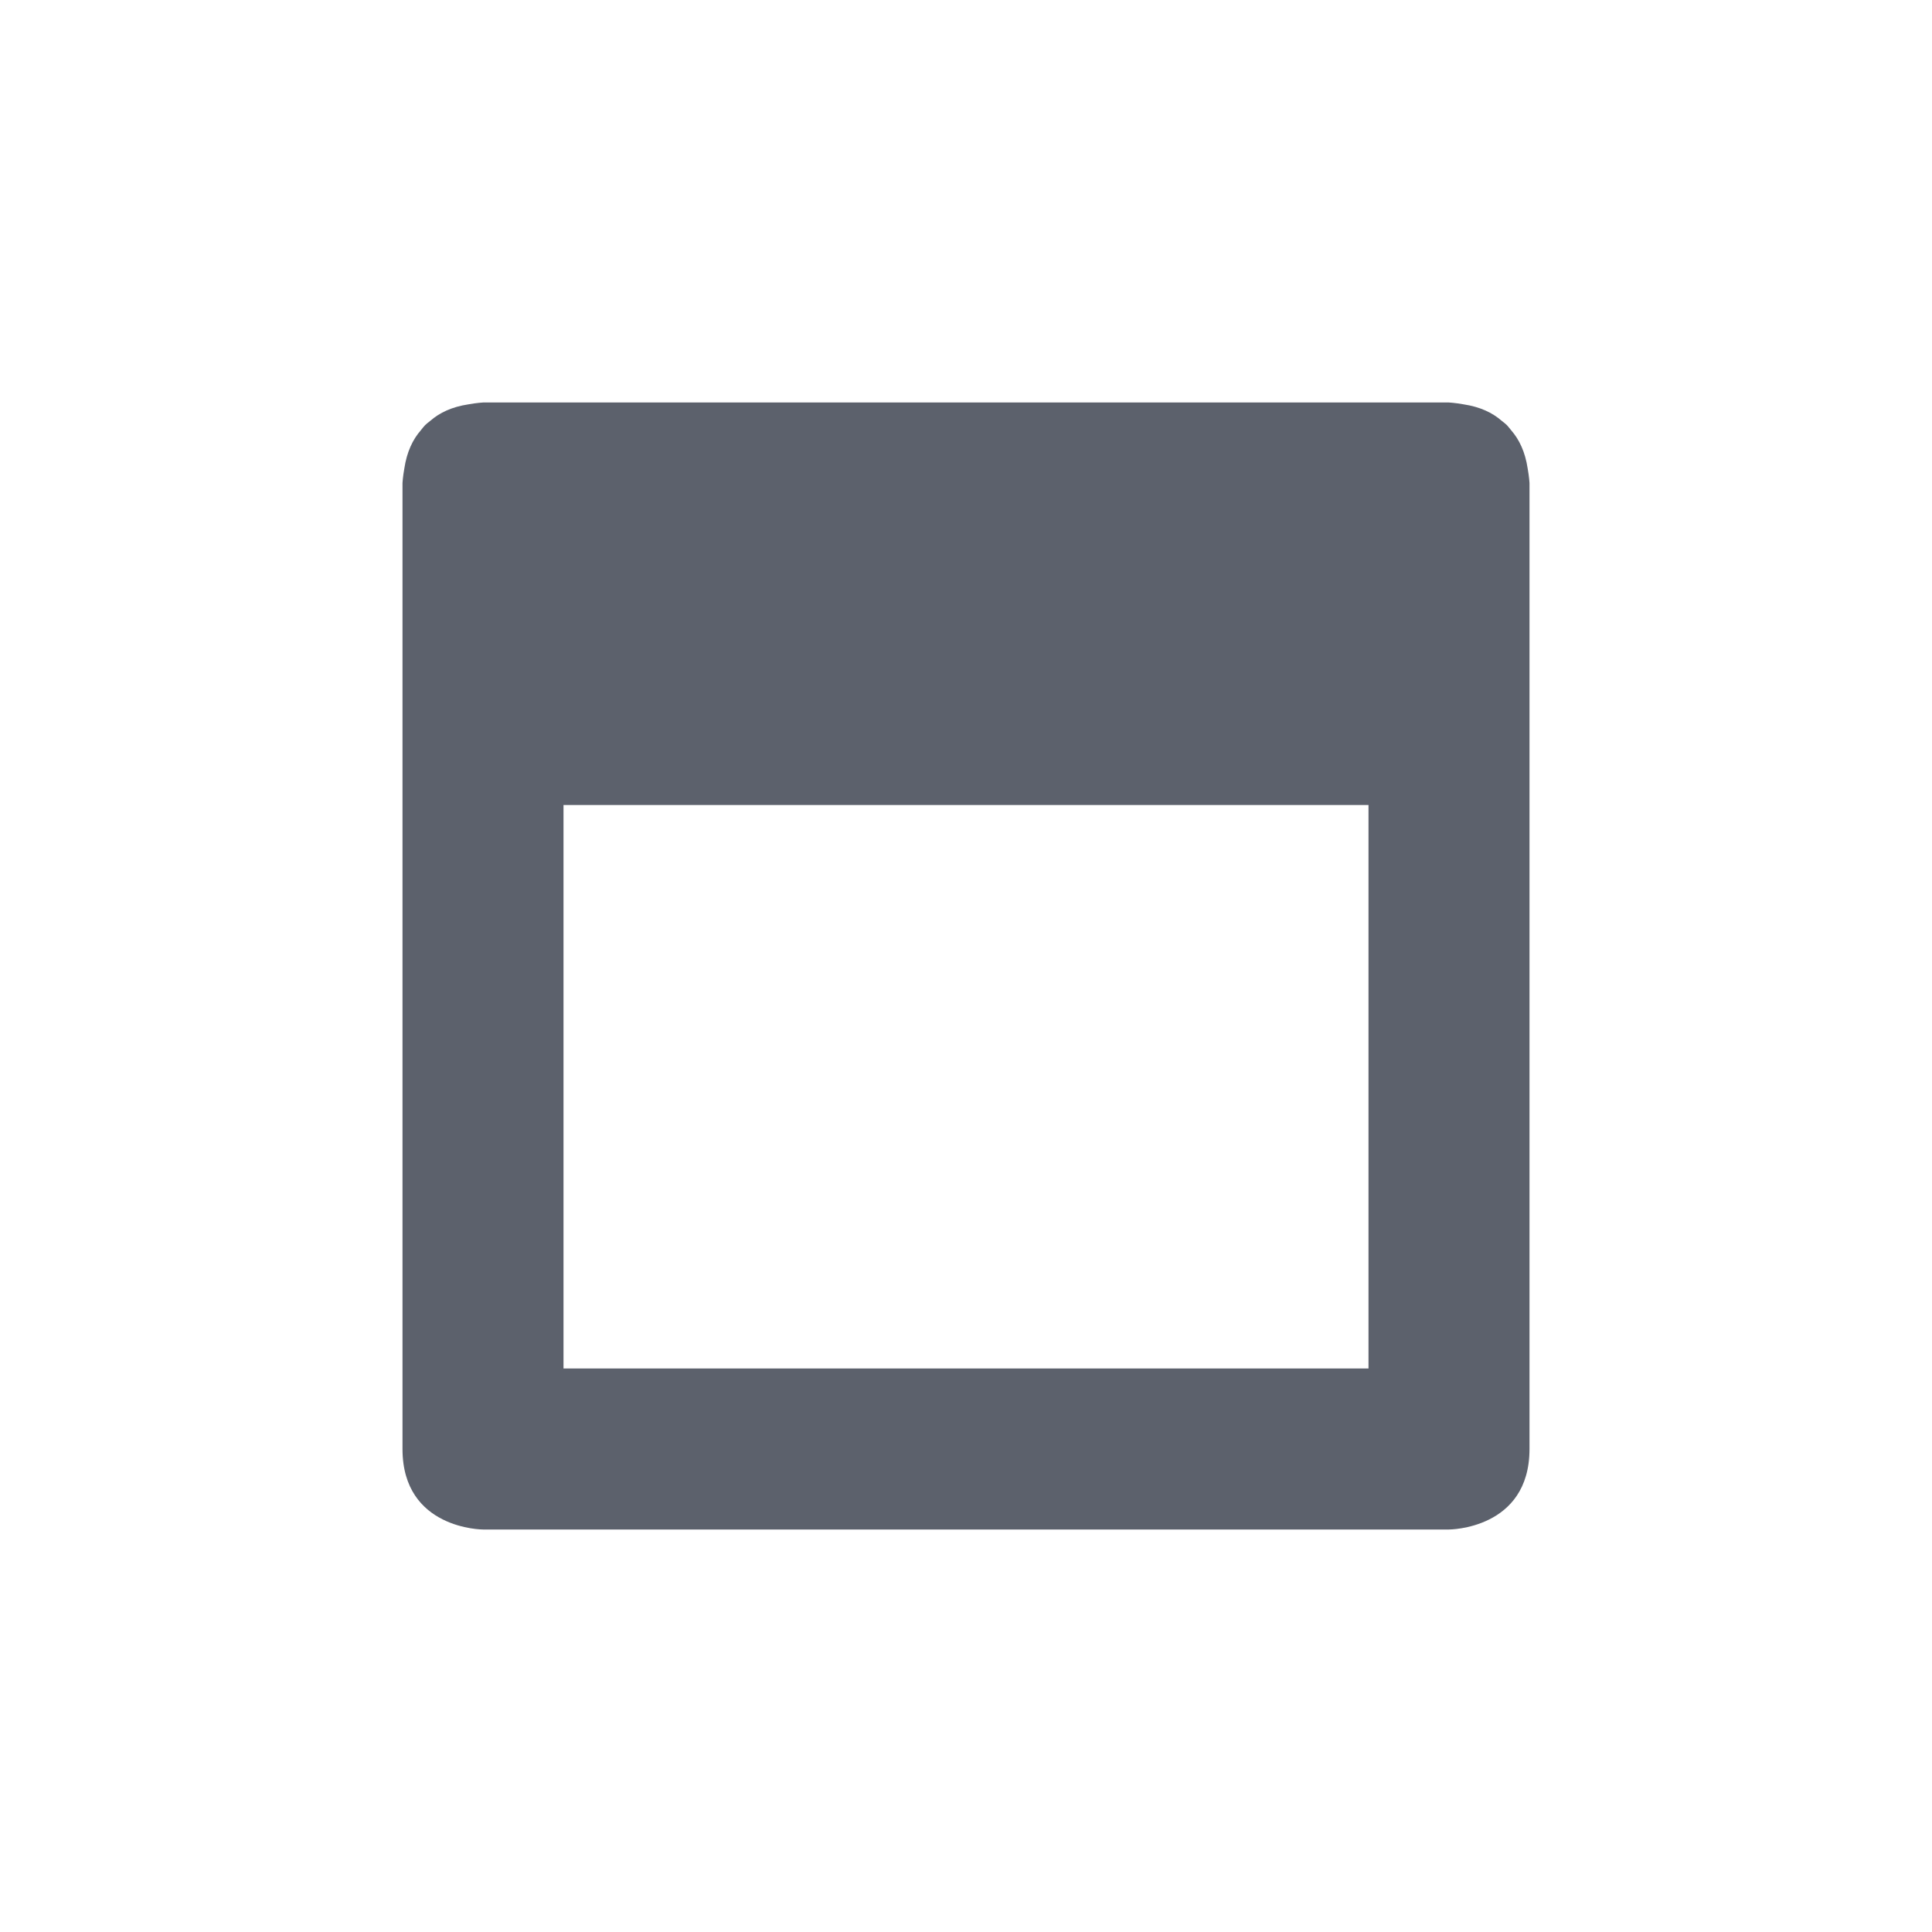
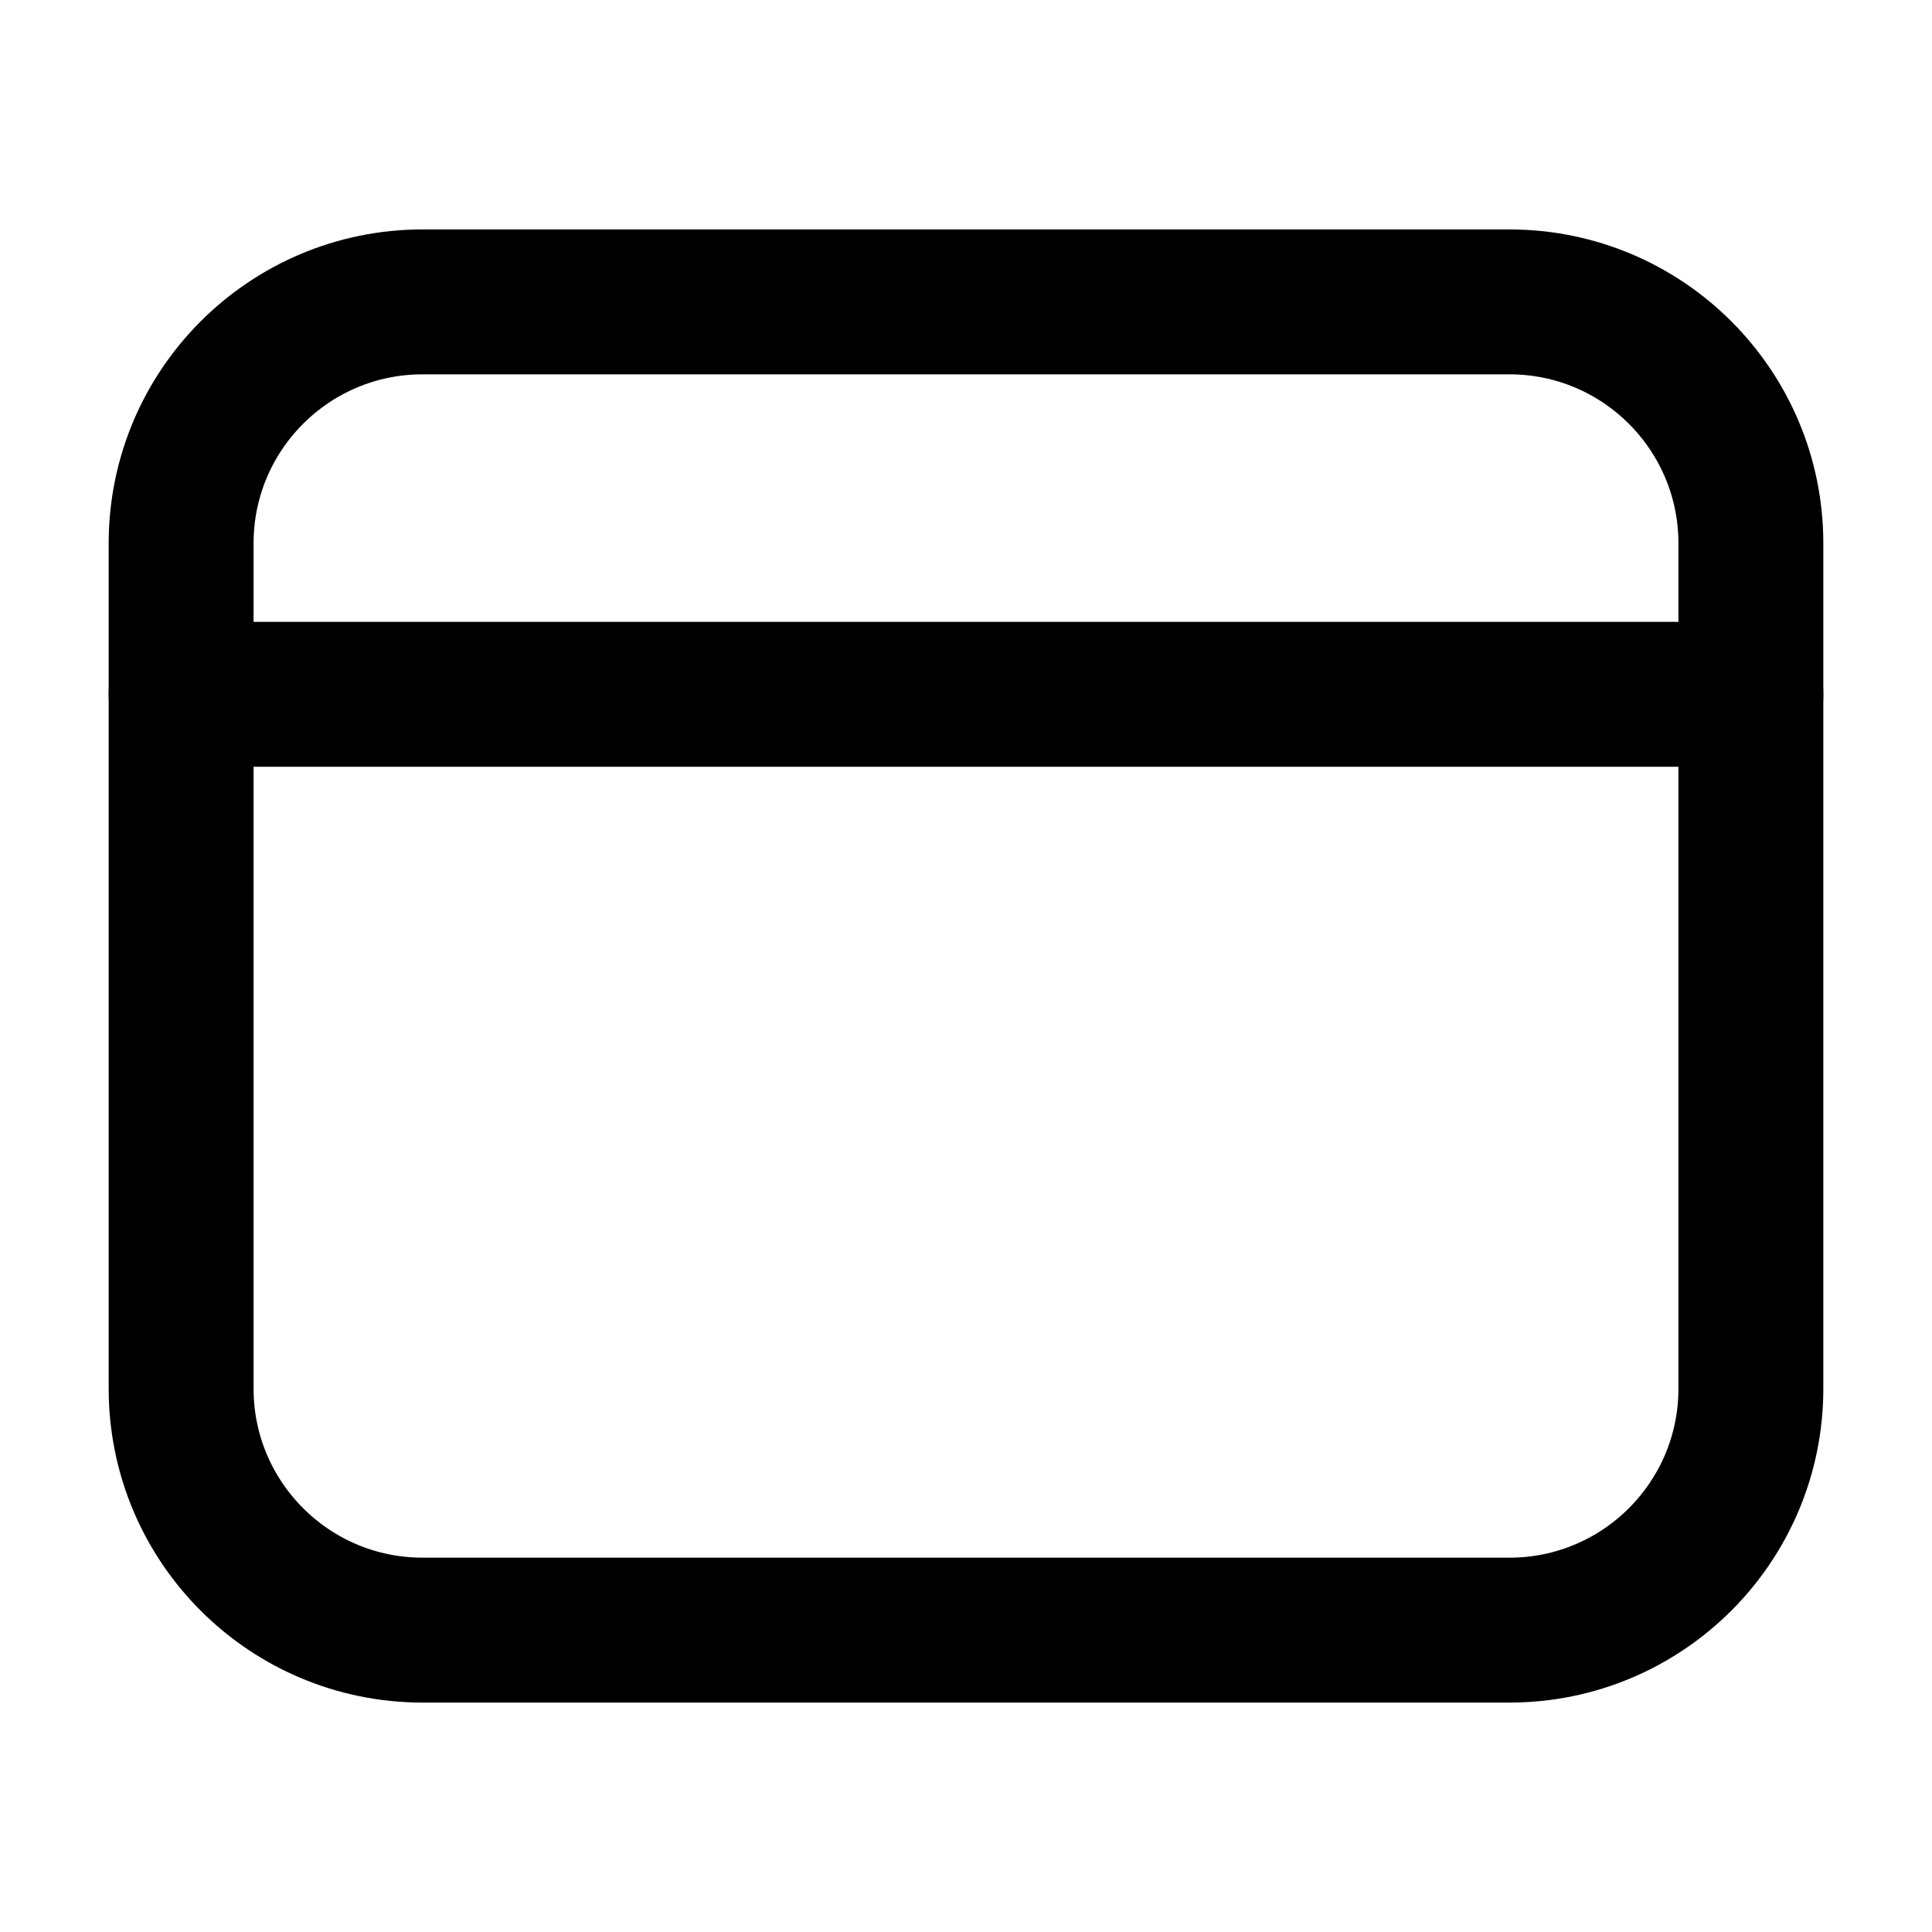
- <svg xmlns="http://www.w3.org/2000/svg" width="24" height="24" viewBox="0 0 24 24">
-   <defs>
-     <style type="text/css" id="current-color-scheme">
-    .ColorScheme-Text { color:#5c616c; } .ColorScheme-Highlight { color:#5294e2; } .ColorScheme-ButtonBackground { color:#d3dae3; }
-   </style>
-   </defs>
-   <path style="fill:currentColor;opacity:1" class="ColorScheme-Text" transform="translate(4 4)" d="M 2 1 C 2 1 1.924 1.004 1.818 1.023 C 1.614 1.054 1.46 1.127 1.346 1.227 C 1.324 1.243 1.302 1.262 1.281 1.281 C 1.262 1.302 1.243 1.324 1.227 1.346 C 1.127 1.46 1.054 1.614 1.023 1.818 C 1.004 1.924 1 2 1 2 L 1 14 C 1 15 2 15 2 15 L 14 15 C 14 15 15 15 15 14 L 15 2 C 15 2 14.996 1.924 14.977 1.818 C 14.946 1.614 14.873 1.46 14.773 1.346 C 14.756 1.324 14.738 1.302 14.719 1.281 C 14.698 1.262 14.676 1.243 14.654 1.227 C 14.54 1.127 14.386 1.054 14.182 1.023 C 14.076 1.004 14 1 14 1 L 2 1 z M 3 6 L 13 6 L 13 13 L 3 13 L 3 6 z" />
+ <svg xmlns="http://www.w3.org/2000/svg" width="16" height="16" viewBox="0 0 16 16">
+   <rect x="1.5" y="2.5" width="13" height="11" rx="2" fill="none" stroke="#000000" stroke-width="1.2" stroke-linecap="round" stroke-linejoin="round" />
+   <path d="M1.5,5.75 H14.5" fill="none" stroke="#000000" stroke-width="1.2" stroke-linecap="round" stroke-linejoin="round" />
</svg>
